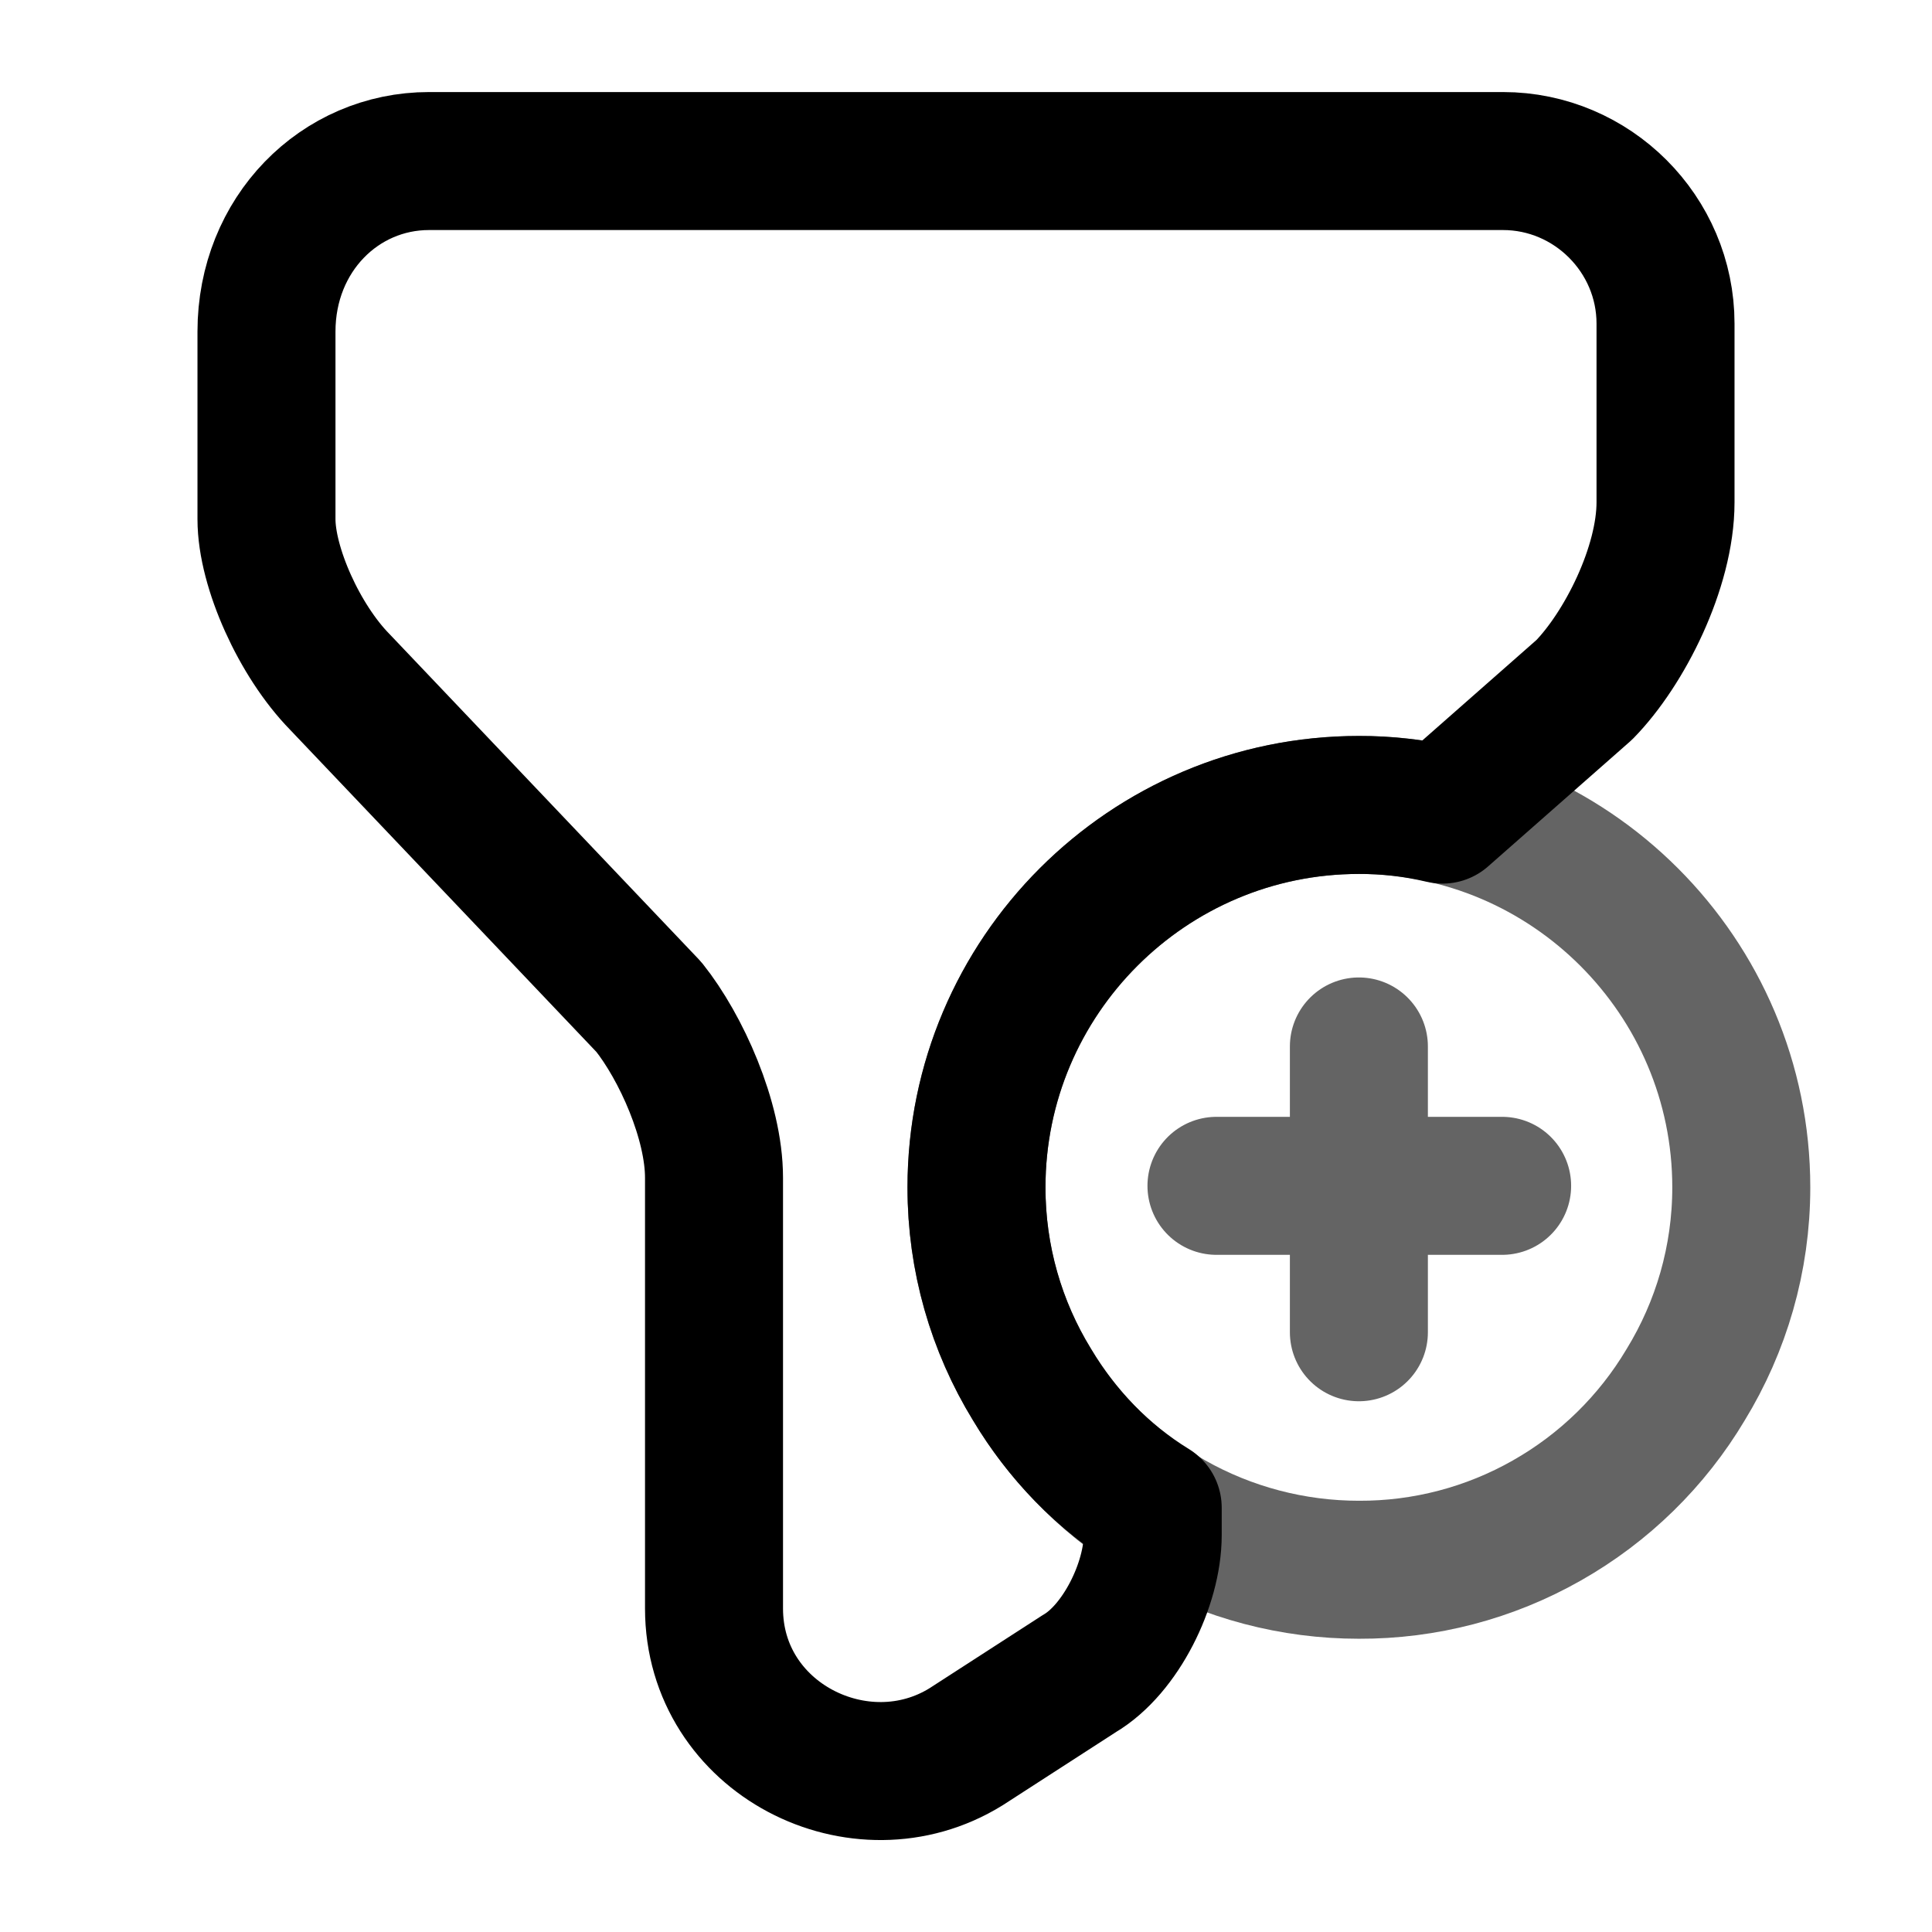
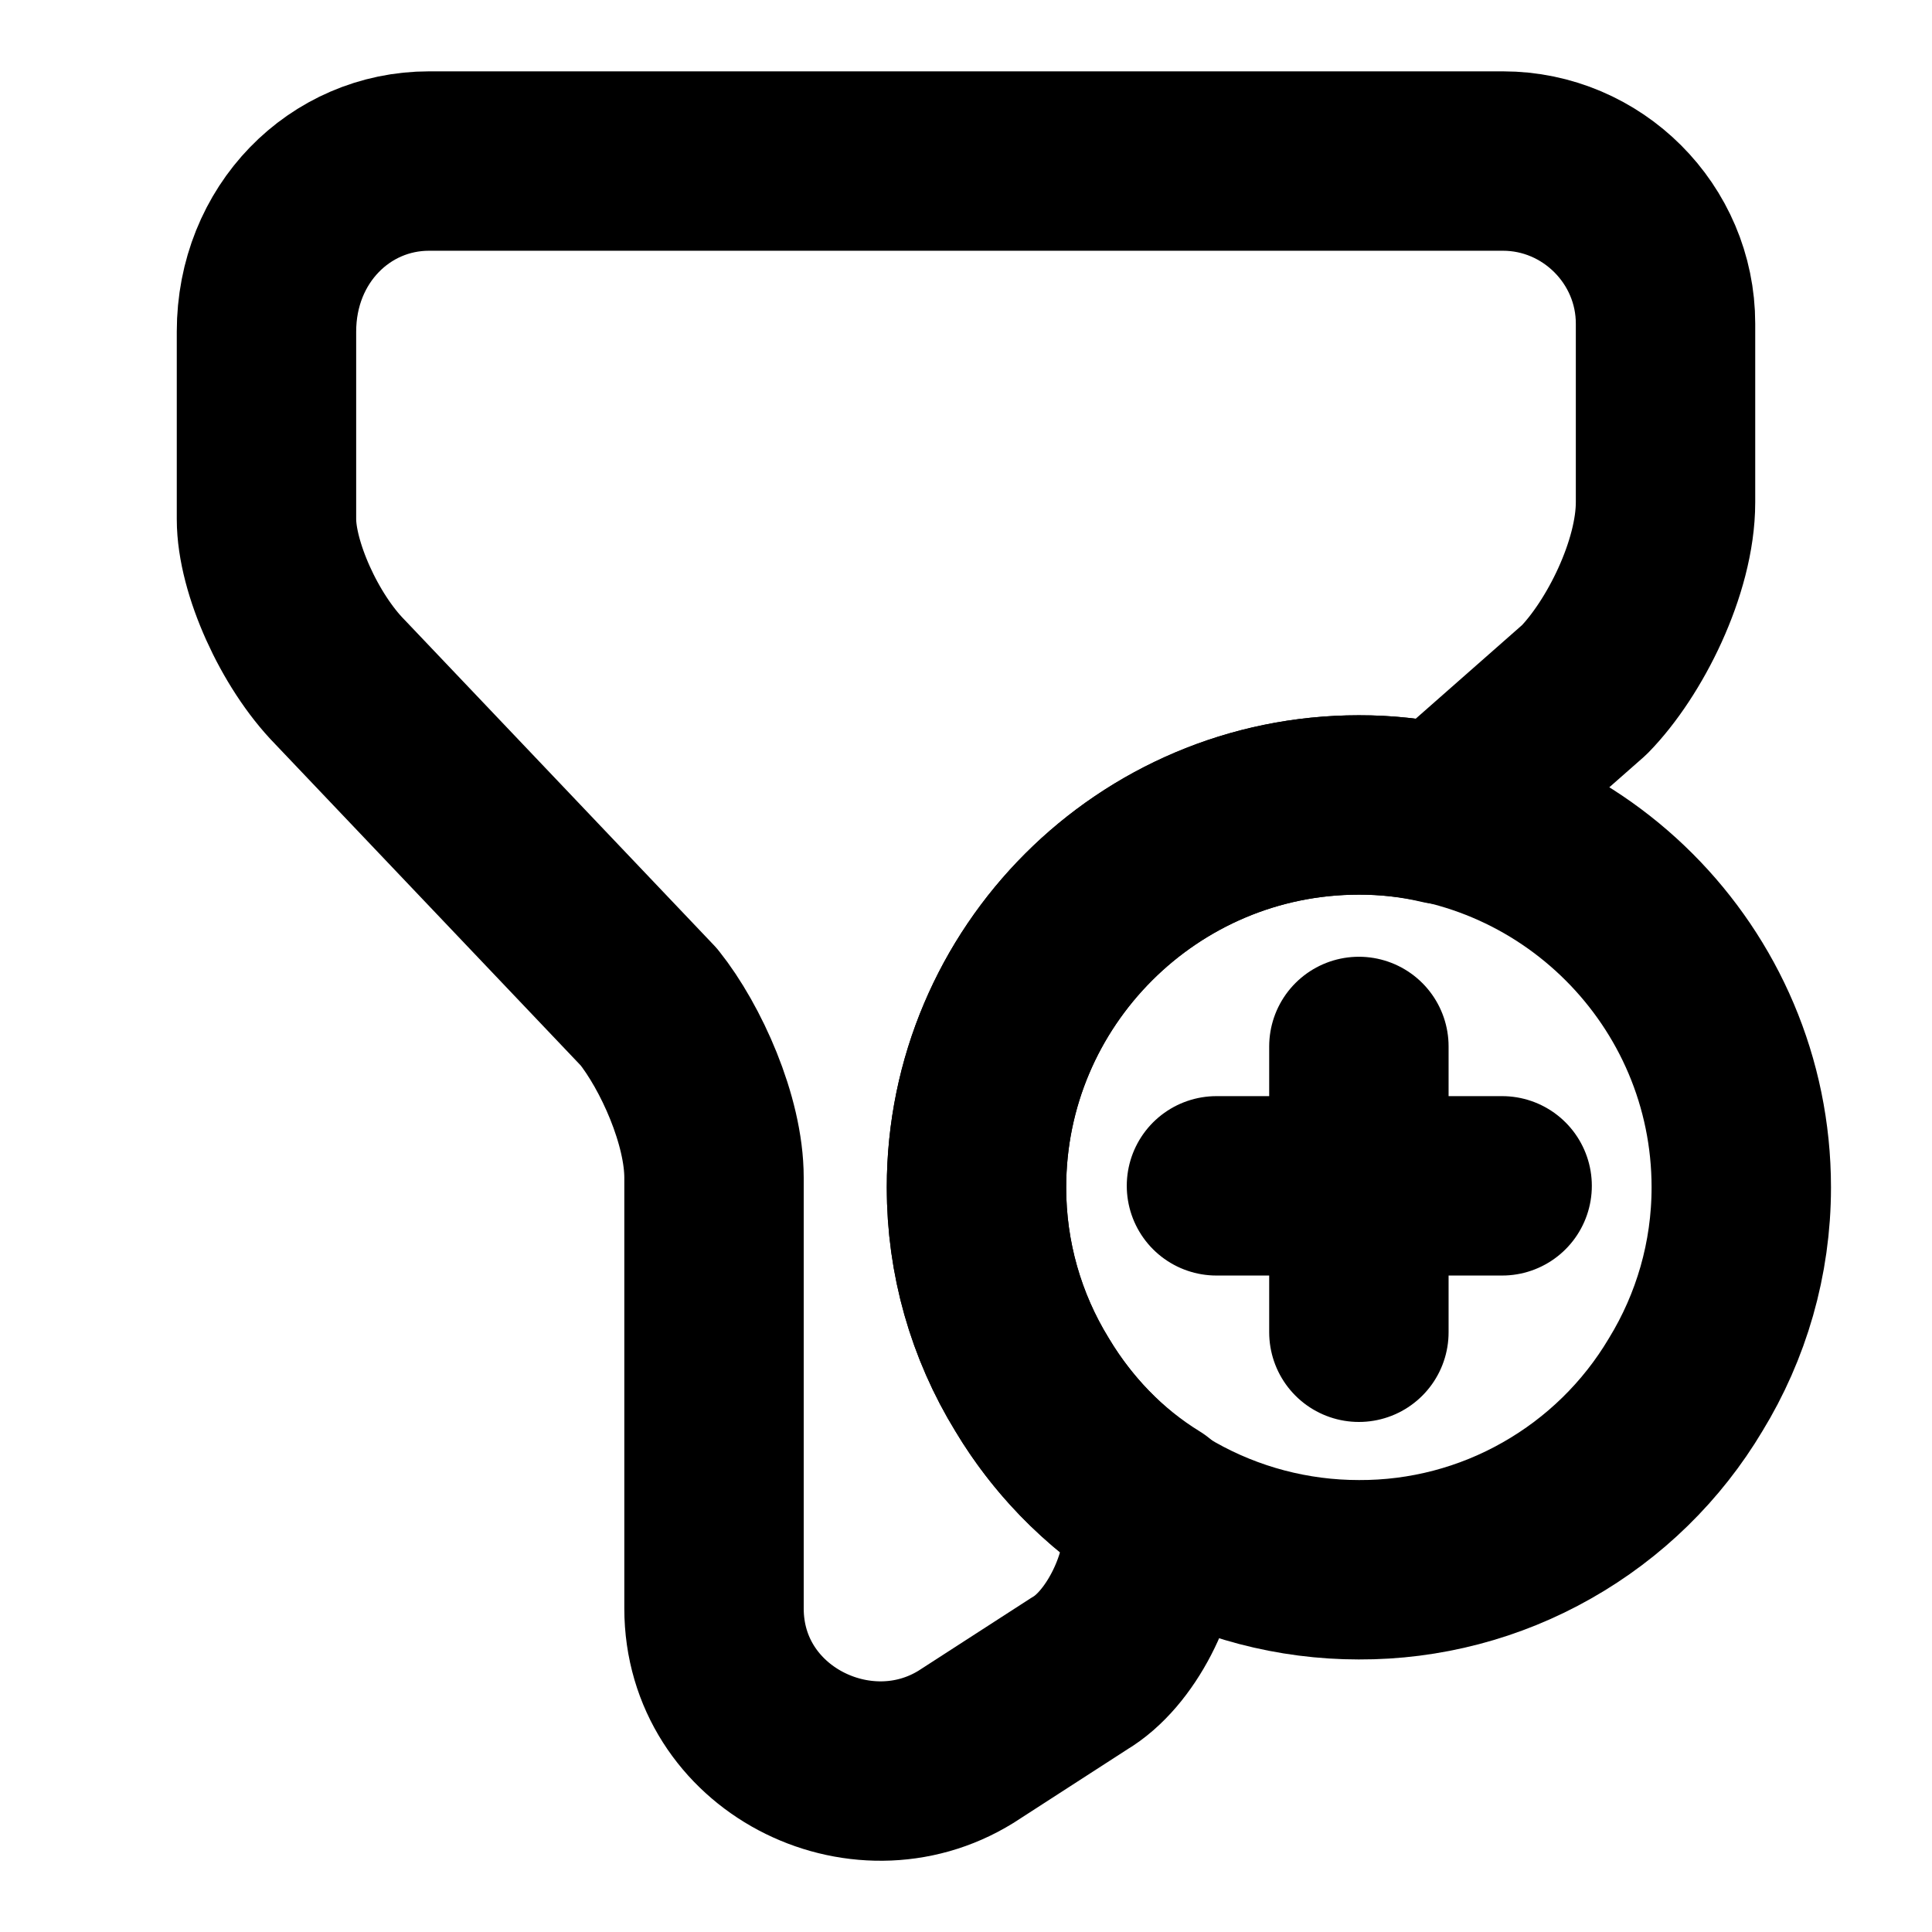
<svg xmlns="http://www.w3.org/2000/svg" width="14" height="14" viewBox="0 0 14 14" fill="none">
-   <path d="M10.885 8.593H8.815M9.847 7.583V9.654M12.618 8.604C12.618 9.123 12.472 9.614 12.215 10.034C11.971 10.444 11.624 10.783 11.209 11.018C10.794 11.254 10.324 11.377 9.847 11.375C9.37 11.375 8.901 11.252 8.486 11.017C8.071 10.782 7.724 10.443 7.479 10.034C7.214 9.604 7.075 9.109 7.076 8.604C7.076 7.076 8.319 5.833 9.847 5.833C11.375 5.833 12.618 7.076 12.618 8.604Z" stroke="#646464" stroke-miterlimit="10" stroke-linecap="round" stroke-linejoin="round" />
-   <path d="M12.069 2.345V3.64C12.069 4.112 11.771 4.702 11.48 4.999L10.453 5.903C10.254 5.856 10.051 5.832 9.847 5.833C8.318 5.833 7.076 7.076 7.076 8.604C7.076 9.123 7.221 9.613 7.478 10.033C7.694 10.395 7.992 10.704 8.353 10.926V11.124C8.353 11.48 8.12 11.952 7.822 12.127L7 12.658C6.236 13.131 5.174 12.6 5.174 11.655V8.534C5.174 8.12 4.935 7.589 4.702 7.297L2.462 4.941C2.17 4.643 1.931 4.112 1.931 3.762V2.403C1.931 1.697 2.462 1.167 3.109 1.167H10.891C11.538 1.167 12.069 1.697 12.069 2.345Z" stroke="#000" stroke-miterlimit="10" stroke-linecap="round" stroke-linejoin="round" />
+   <path d="M10.885 8.593H8.815M9.847 7.583V9.654M12.618 8.604C12.618 9.123 12.472 9.614 12.215 10.034C11.971 10.444 11.624 10.783 11.209 11.018C10.794 11.254 10.324 11.377 9.847 11.375C9.37 11.375 8.901 11.252 8.486 11.017C8.071 10.782 7.724 10.443 7.479 10.034C7.214 9.604 7.075 9.109 7.076 8.604C7.076 7.076 8.319 5.833 9.847 5.833C11.375 5.833 12.618 7.076 12.618 8.604Z" stroke="#000" stroke-width="1.3" stroke-miterlimit="10" stroke-linecap="round" stroke-linejoin="round" />
+   <path d="M12.069 2.345V3.64C12.069 4.112 11.771 4.702 11.48 4.999L10.453 5.903C10.254 5.856 10.051 5.832 9.847 5.833C8.318 5.833 7.076 7.076 7.076 8.604C7.076 9.123 7.221 9.613 7.478 10.033C7.694 10.395 7.992 10.704 8.353 10.926V11.124C8.353 11.48 8.12 11.952 7.822 12.127L7 12.658C6.236 13.131 5.174 12.6 5.174 11.655V8.534C5.174 8.12 4.935 7.589 4.702 7.297L2.462 4.941C2.17 4.643 1.931 4.112 1.931 3.762V2.403C1.931 1.697 2.462 1.167 3.109 1.167H10.891C11.538 1.167 12.069 1.697 12.069 2.345Z" stroke="#000" stroke-width="1.3" stroke-miterlimit="10" stroke-linecap="round" stroke-linejoin="round" />
</svg>
